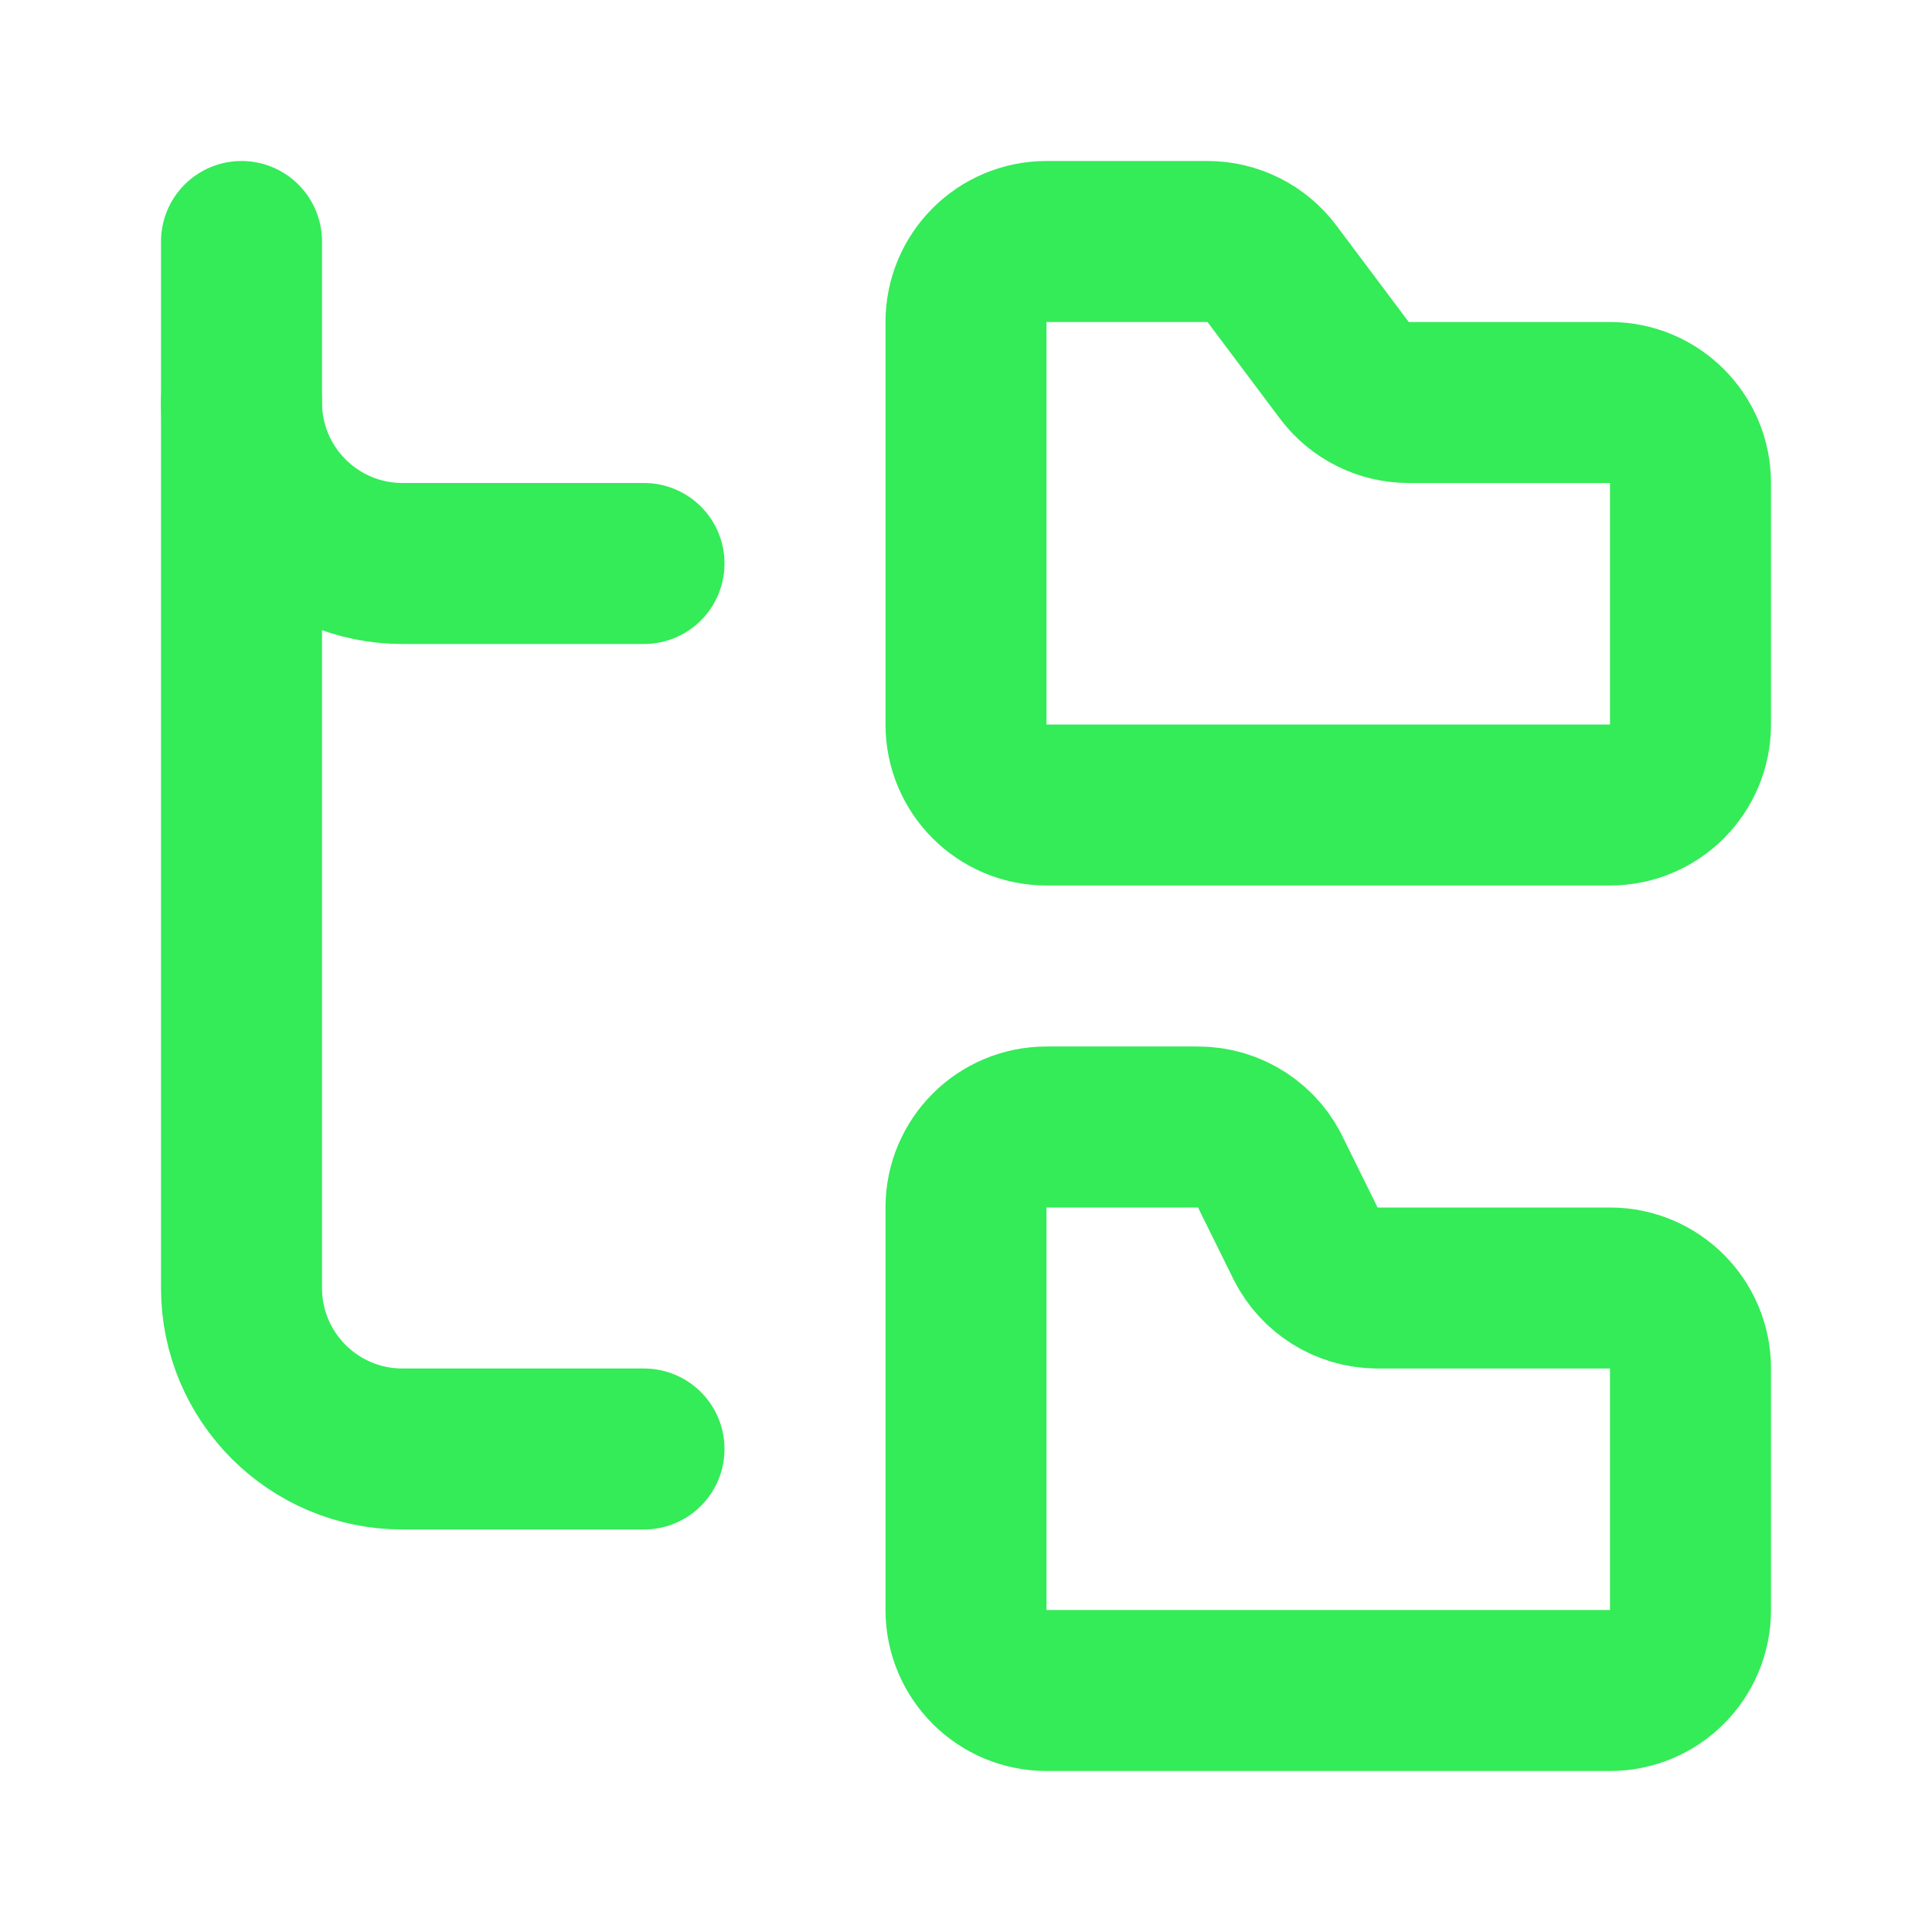
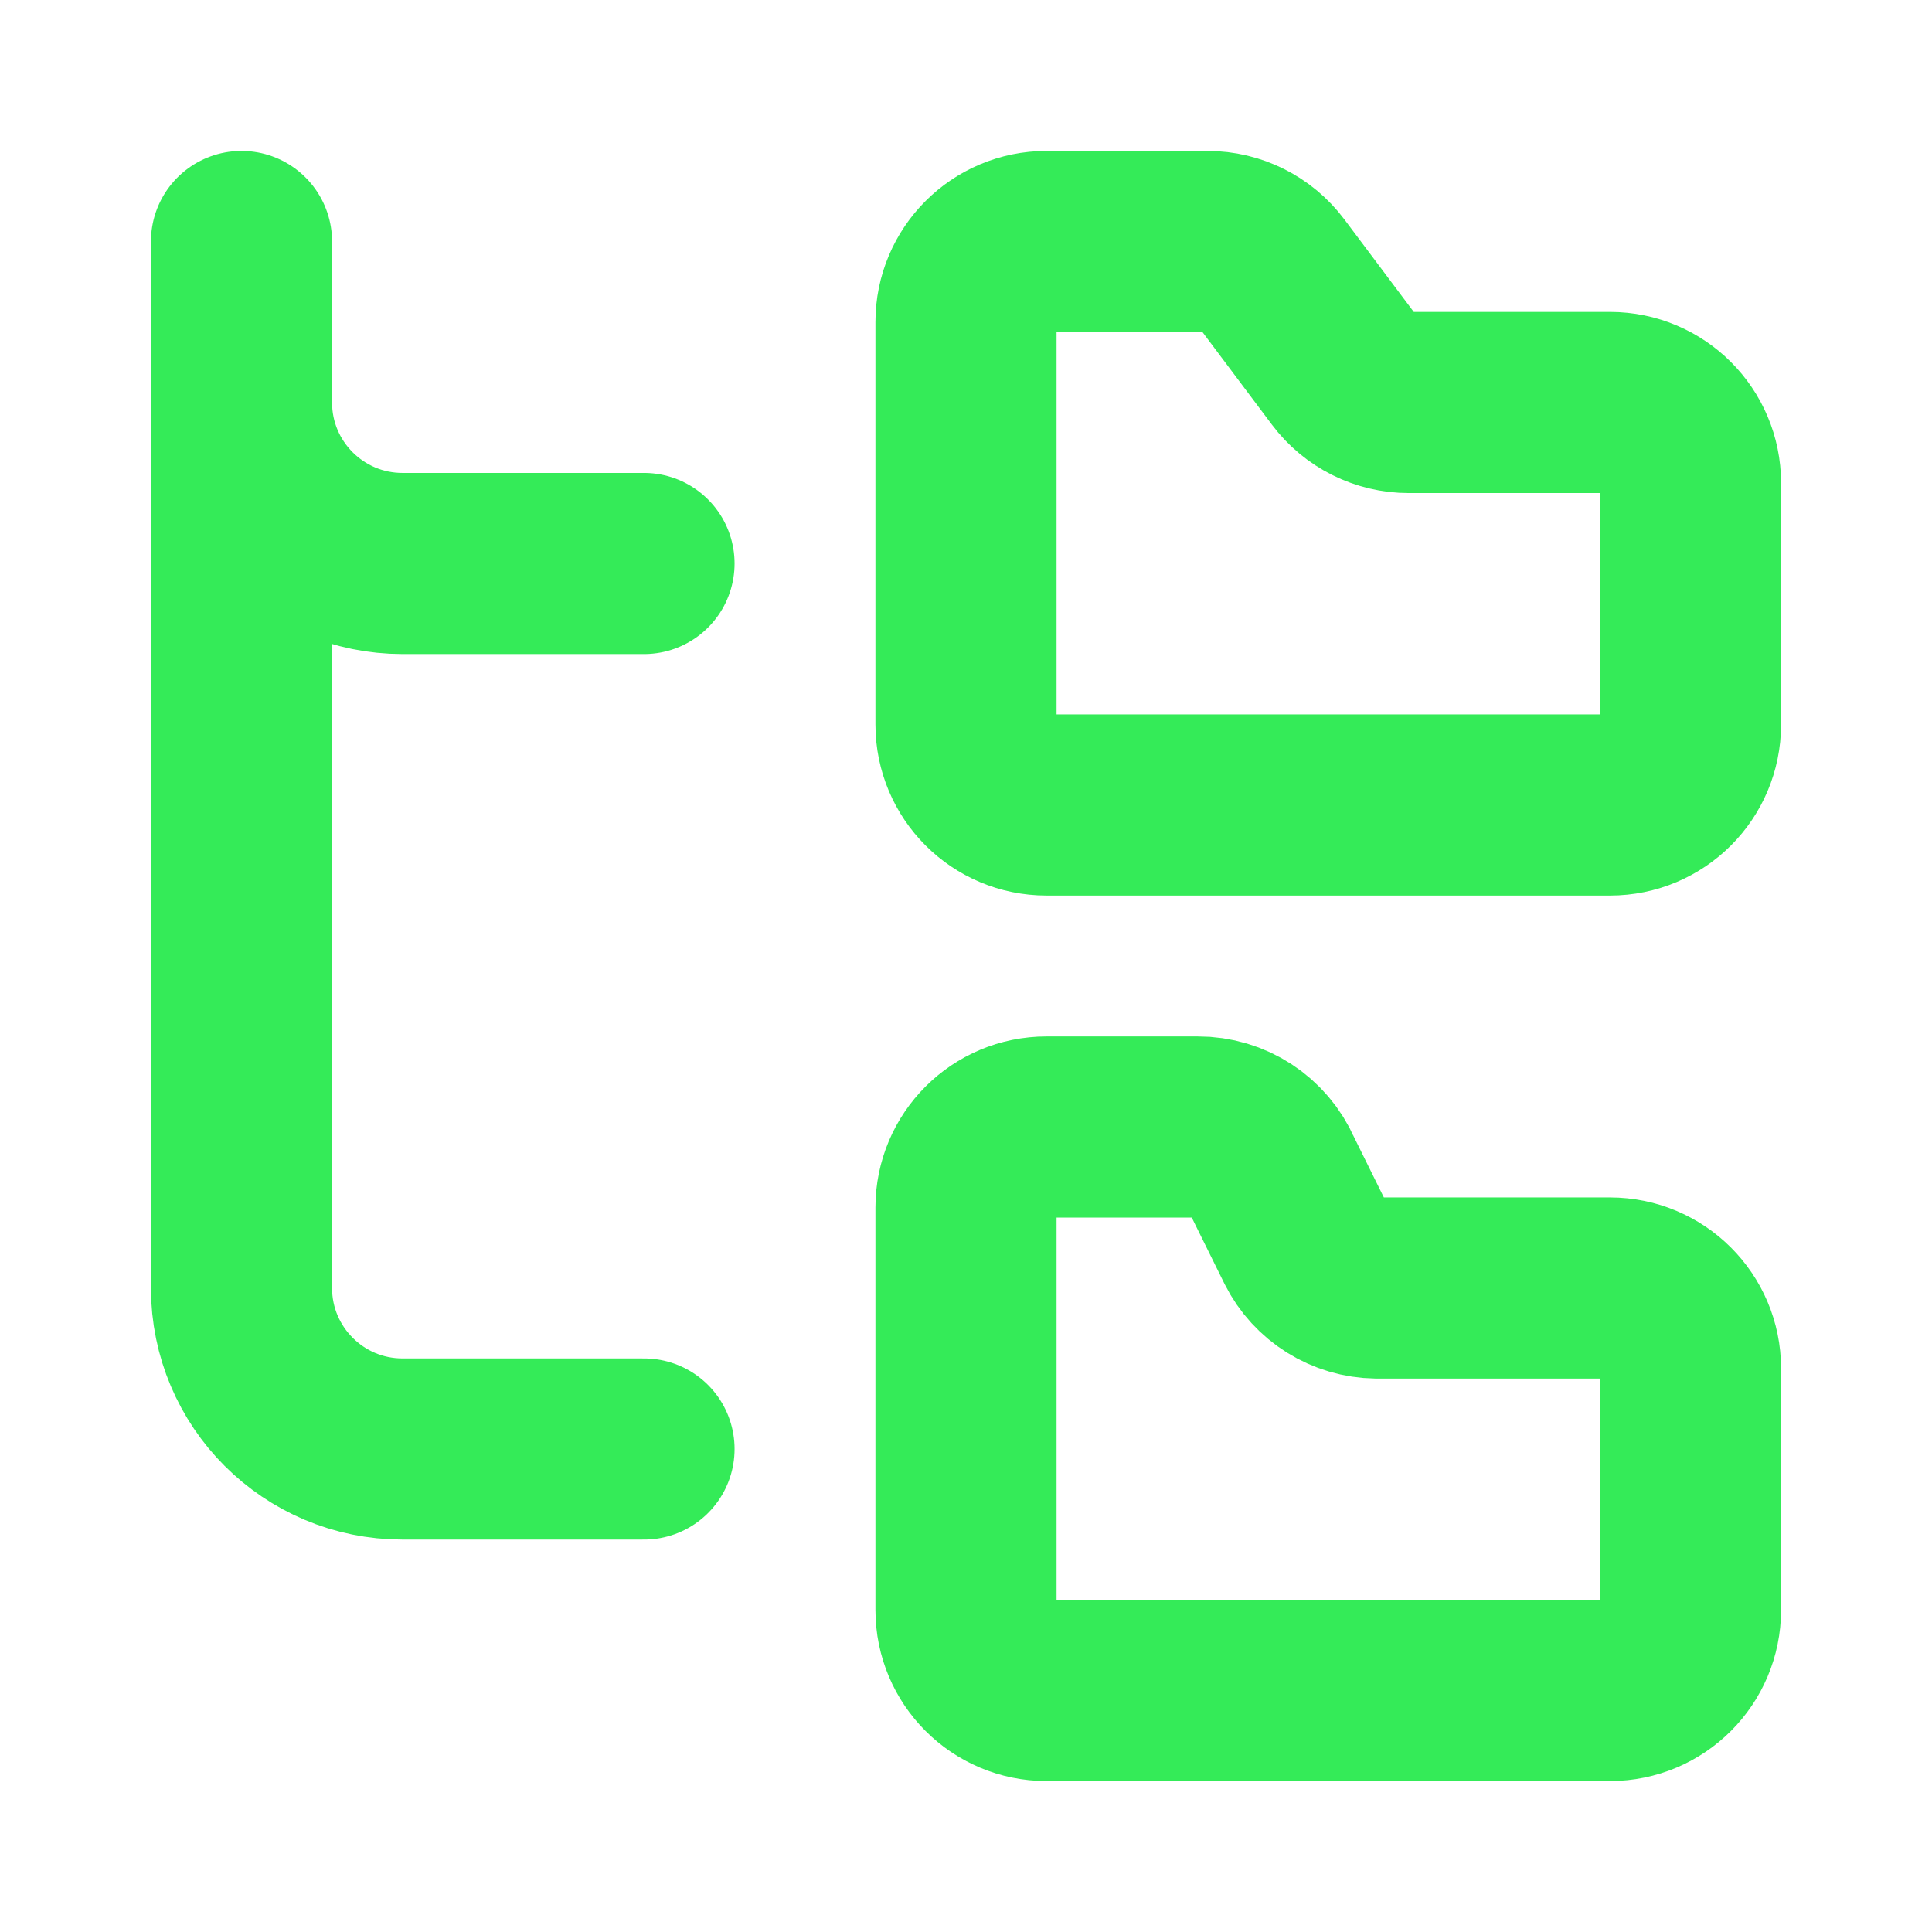
- <svg xmlns="http://www.w3.org/2000/svg" width="24" height="24" viewBox="0 0 24 24" fill="none" stroke="#34eb58" stroke-width="2" stroke-linecap="round" stroke-linejoin="round" class="lucide lucide-folder-tree-icon lucide-folder-tree">
+ <svg xmlns="http://www.w3.org/2000/svg" viewBox="0 0 24 24" fill="none" stroke="#34eb58" stroke-width="2.25" stroke-linecap="round" stroke-linejoin="round" class="lucide lucide-folder-tree-icon lucide-folder-tree">
  <path d="M20 10a1 1 0 0 0 1-1V6a1 1 0 0 0-1-1h-2.5a1 1 0 0 1-.8-.4l-.9-1.2A1 1 0 0 0 15 3h-2a1 1 0 0 0-1 1v5a1 1 0 0 0 1 1Z" />
  <path d="M20 21a1 1 0 0 0 1-1v-3a1 1 0 0 0-1-1h-2.9a1 1 0 0 1-.88-.55l-.42-.85a1 1 0 0 0-.92-.6H13a1 1 0 0 0-1 1v5a1 1 0 0 0 1 1Z" />
  <path d="M3 5a2 2 0 0 0 2 2h3" />
  <path d="M3 3v13a2 2 0 0 0 2 2h3" />
</svg>
